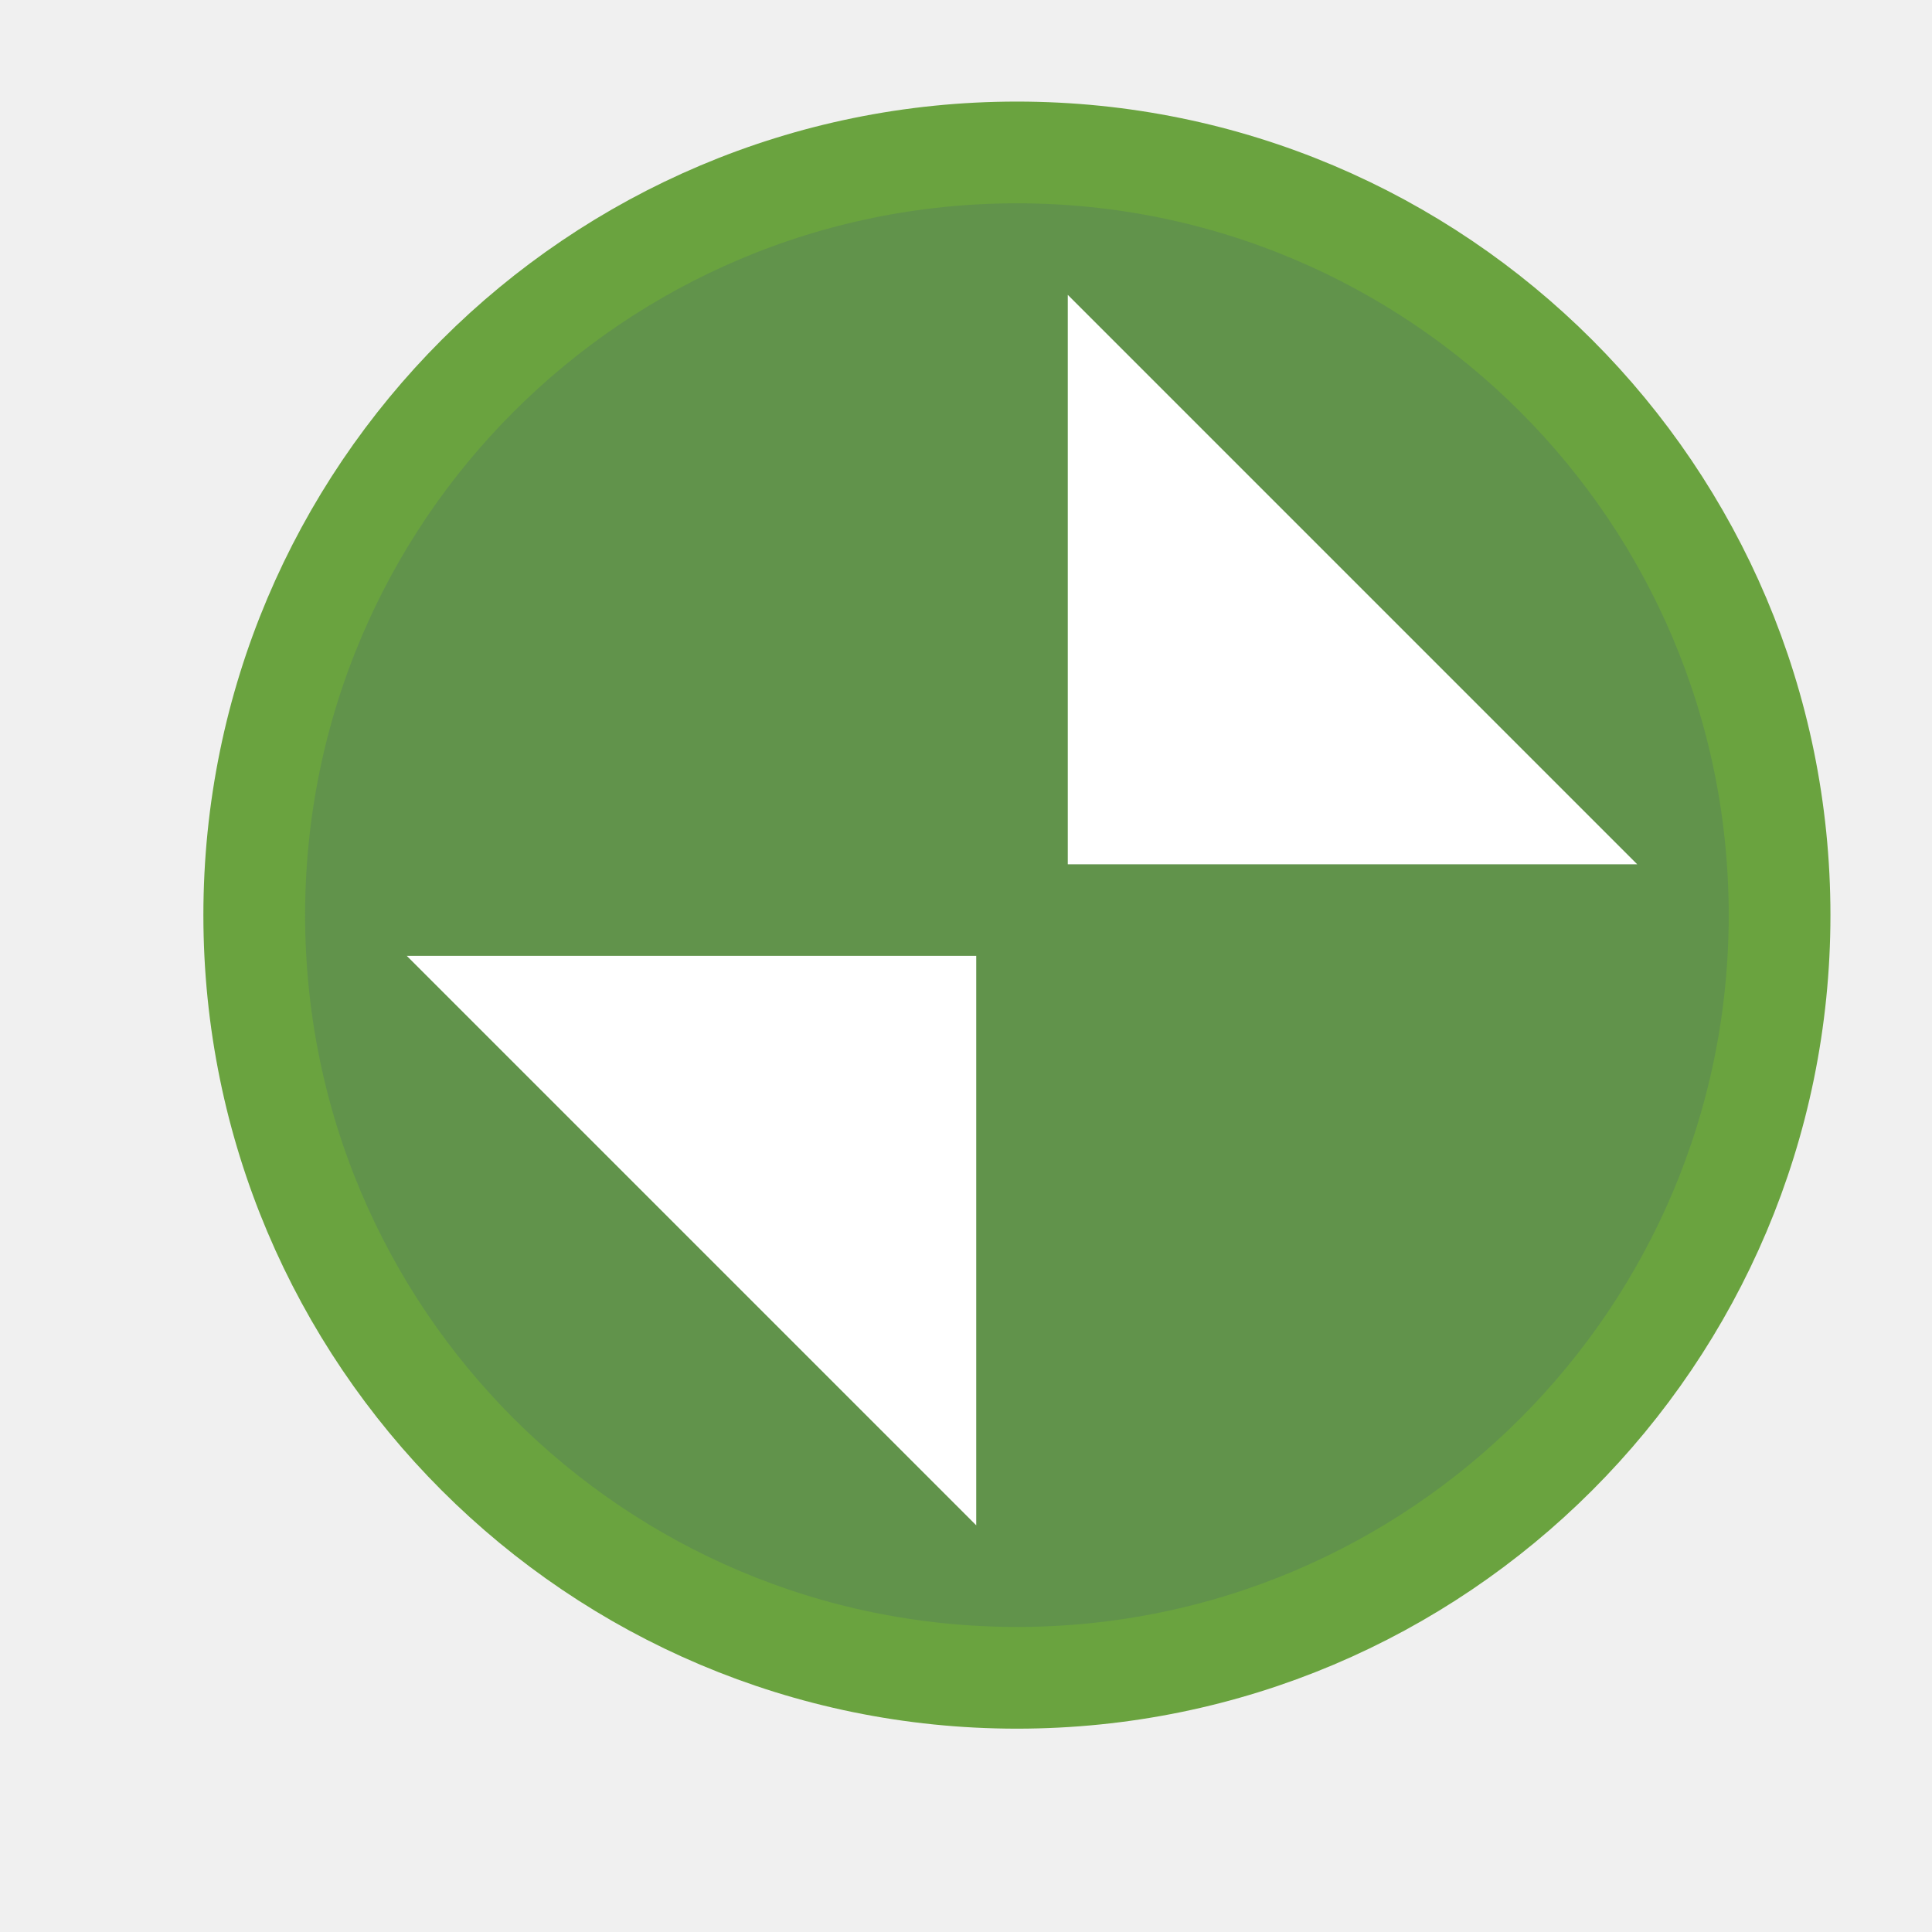
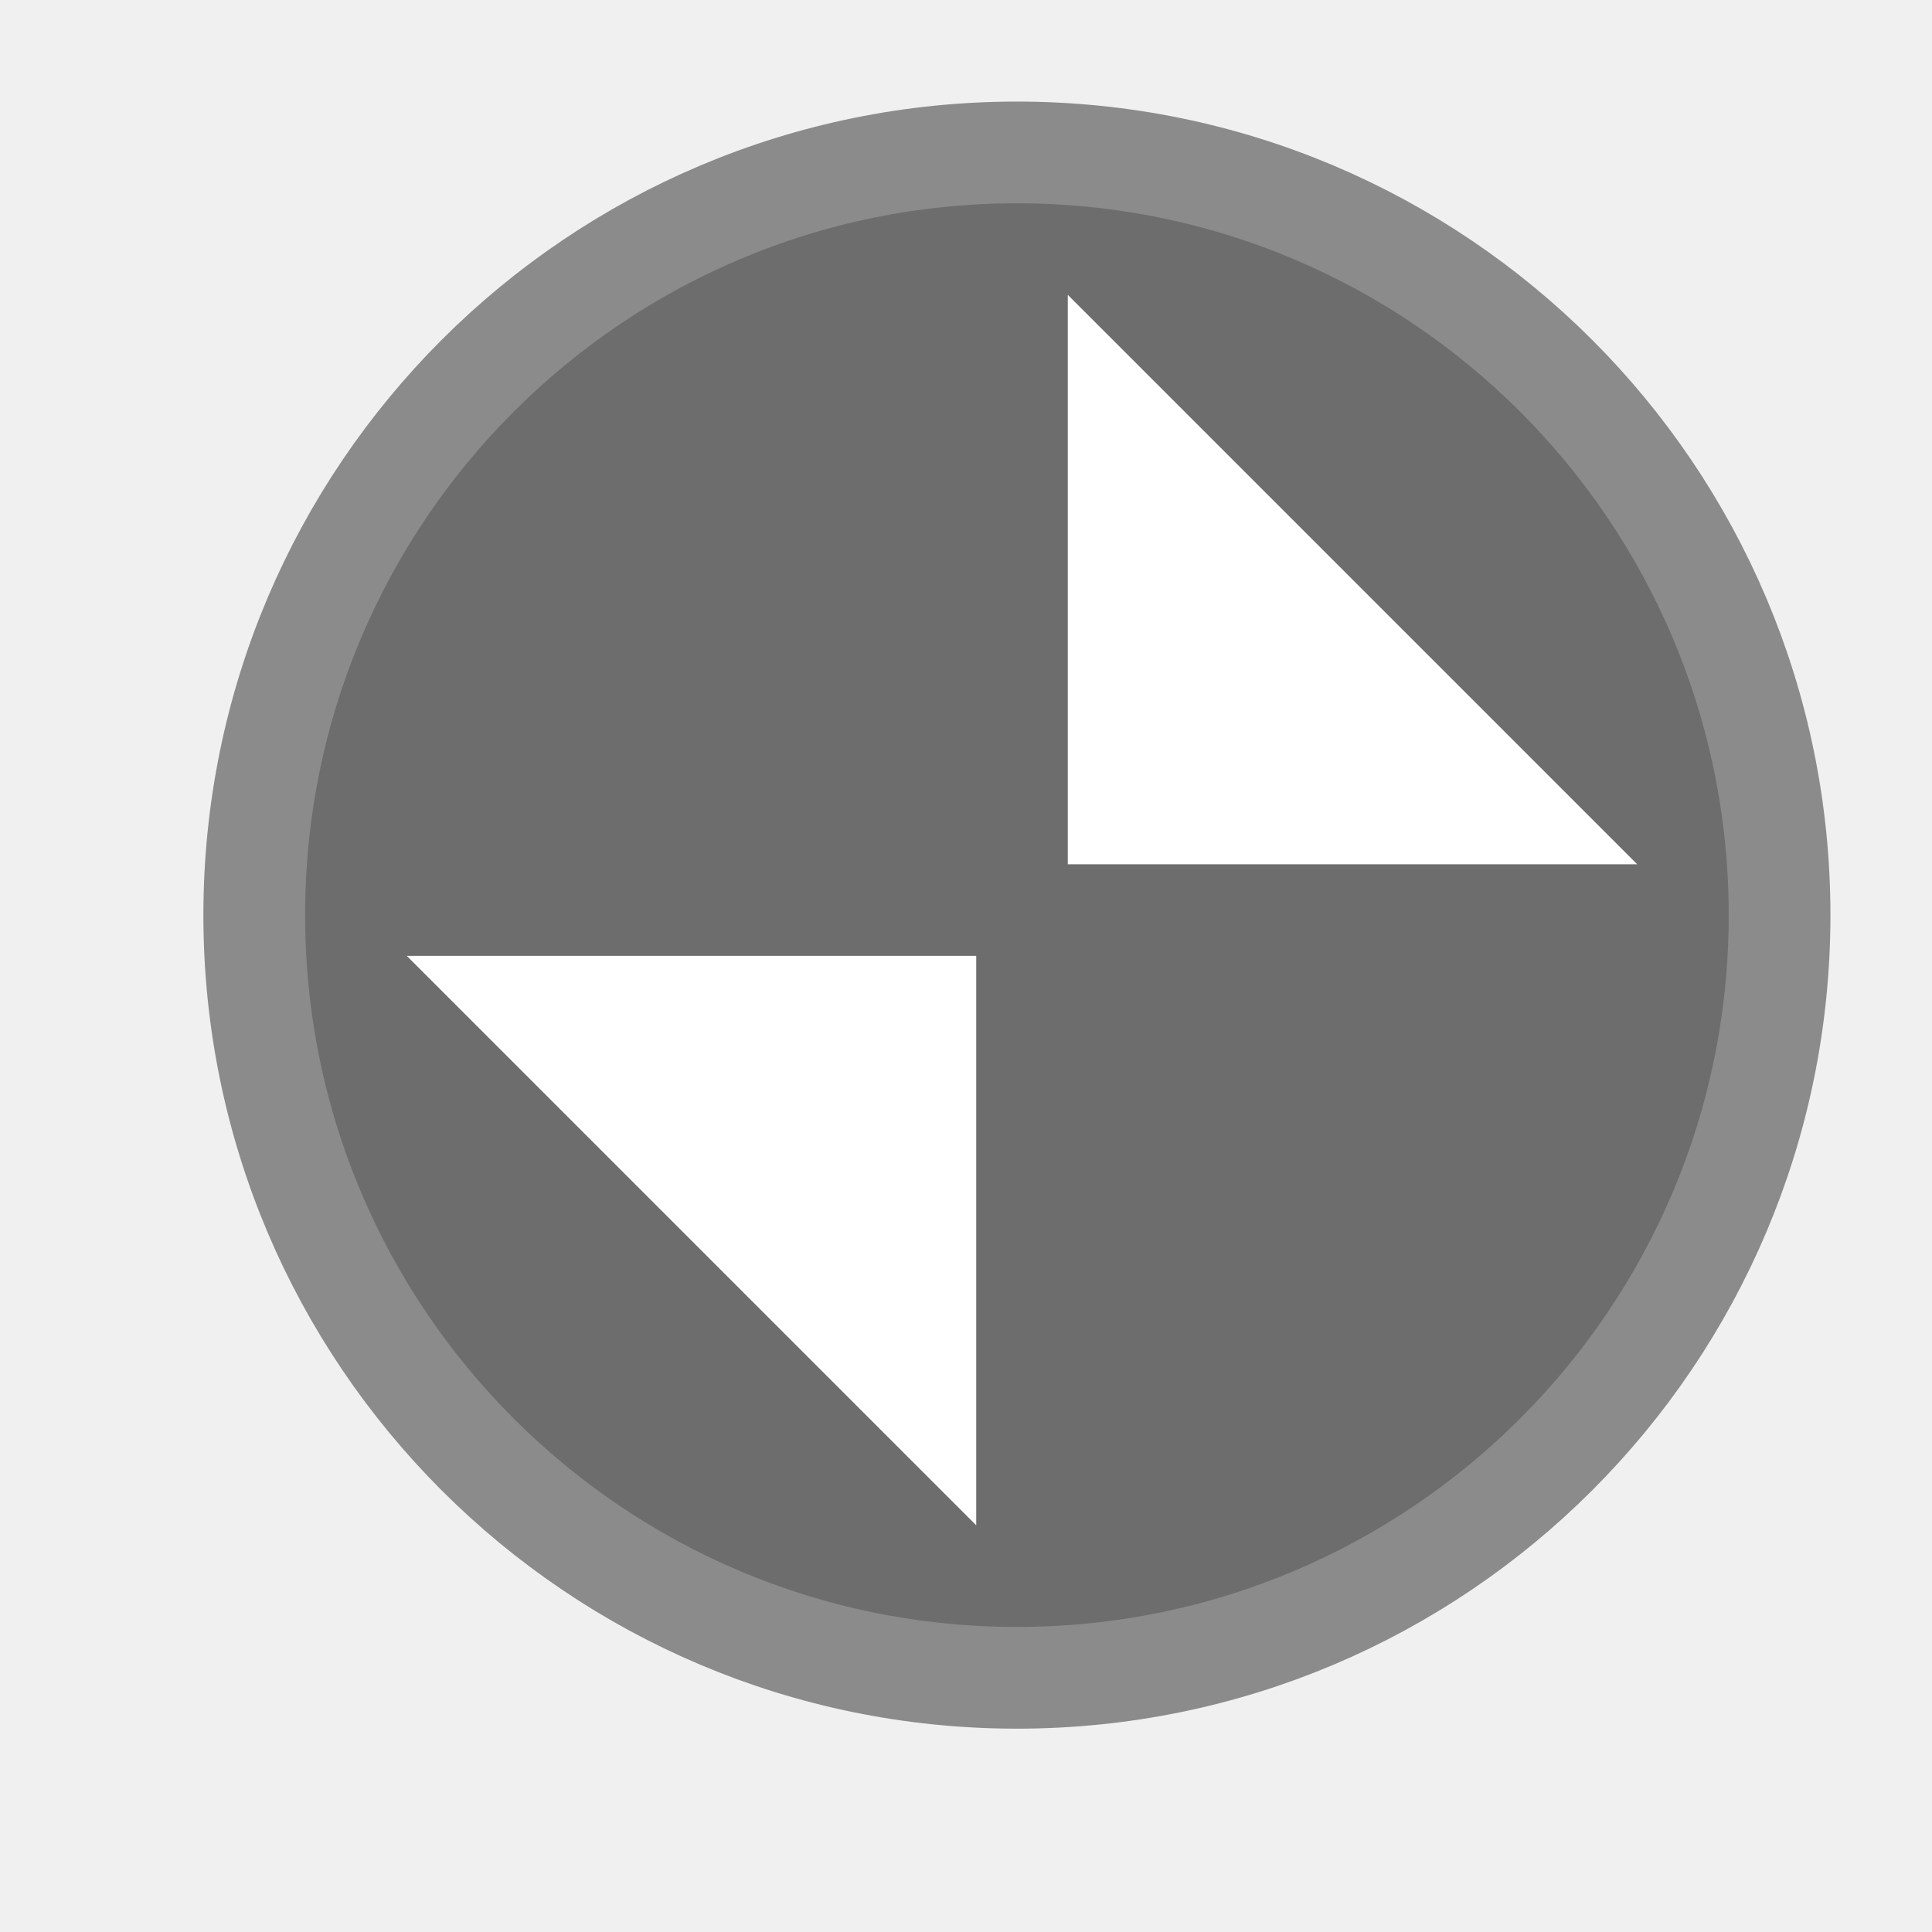
<svg xmlns="http://www.w3.org/2000/svg" width="19" height="19" viewBox="0 0 5.027 5.027" version="1.1" id="svg8">
  <defs id="defs2" />
  <g id="layer1" transform="matrix(0.8021109,0,0,0.8021264,0.5235831,-233.728)">
-     <circle style="opacity:1;fill:#61934b;fill-opacity:1;stroke:#6aa33f;stroke-width:0.33;stroke-linecap:round;stroke-linejoin:miter;stroke-miterlimit:4;stroke-dasharray:none;stroke-opacity:1;paint-order:markers fill stroke" id="path815" cx="2.646" cy="294.354" r="2.474" />
-     <g transform="matrix(0.7500006,0,0,0.7500006,-0.9689651,67.44222)" id="g874">
+     <circle style="opacity:1;fill:#6d6d6d;fill-opacity:1;stroke:#8b8b8b;stroke-width:0.33;stroke-linecap:round;stroke-linejoin:miter;stroke-miterlimit:4;stroke-dasharray:none;stroke-opacity:1;paint-order:markers fill stroke" id="path815" cx="2.646" cy="294.354" r="2.474" />
+     <g transform="matrix(0.7500006,0,0,0.7500006,-0.9689652,67.44222)" id="g874">
      <path id="rect1044-3" d="M 7.503,302.329 H 5.04 v -2.463 z" style="opacity:1;fill:#ffffff;fill-opacity:1;stroke:none;stroke-width:0.386;stroke-linecap:round;stroke-linejoin:miter;stroke-miterlimit:4;stroke-dasharray:none;stroke-opacity:1;paint-order:markers fill stroke" />
      <path id="rect1044-7-6" d="m 2.181,302.725 h 2.463 v 2.463 z" style="opacity:1;fill:#ffffff;fill-opacity:1;stroke:none;stroke-width:0.386;stroke-linecap:round;stroke-linejoin:miter;stroke-miterlimit:4;stroke-dasharray:none;stroke-opacity:1;paint-order:markers fill stroke" />
    </g>
  </g>
</svg>
